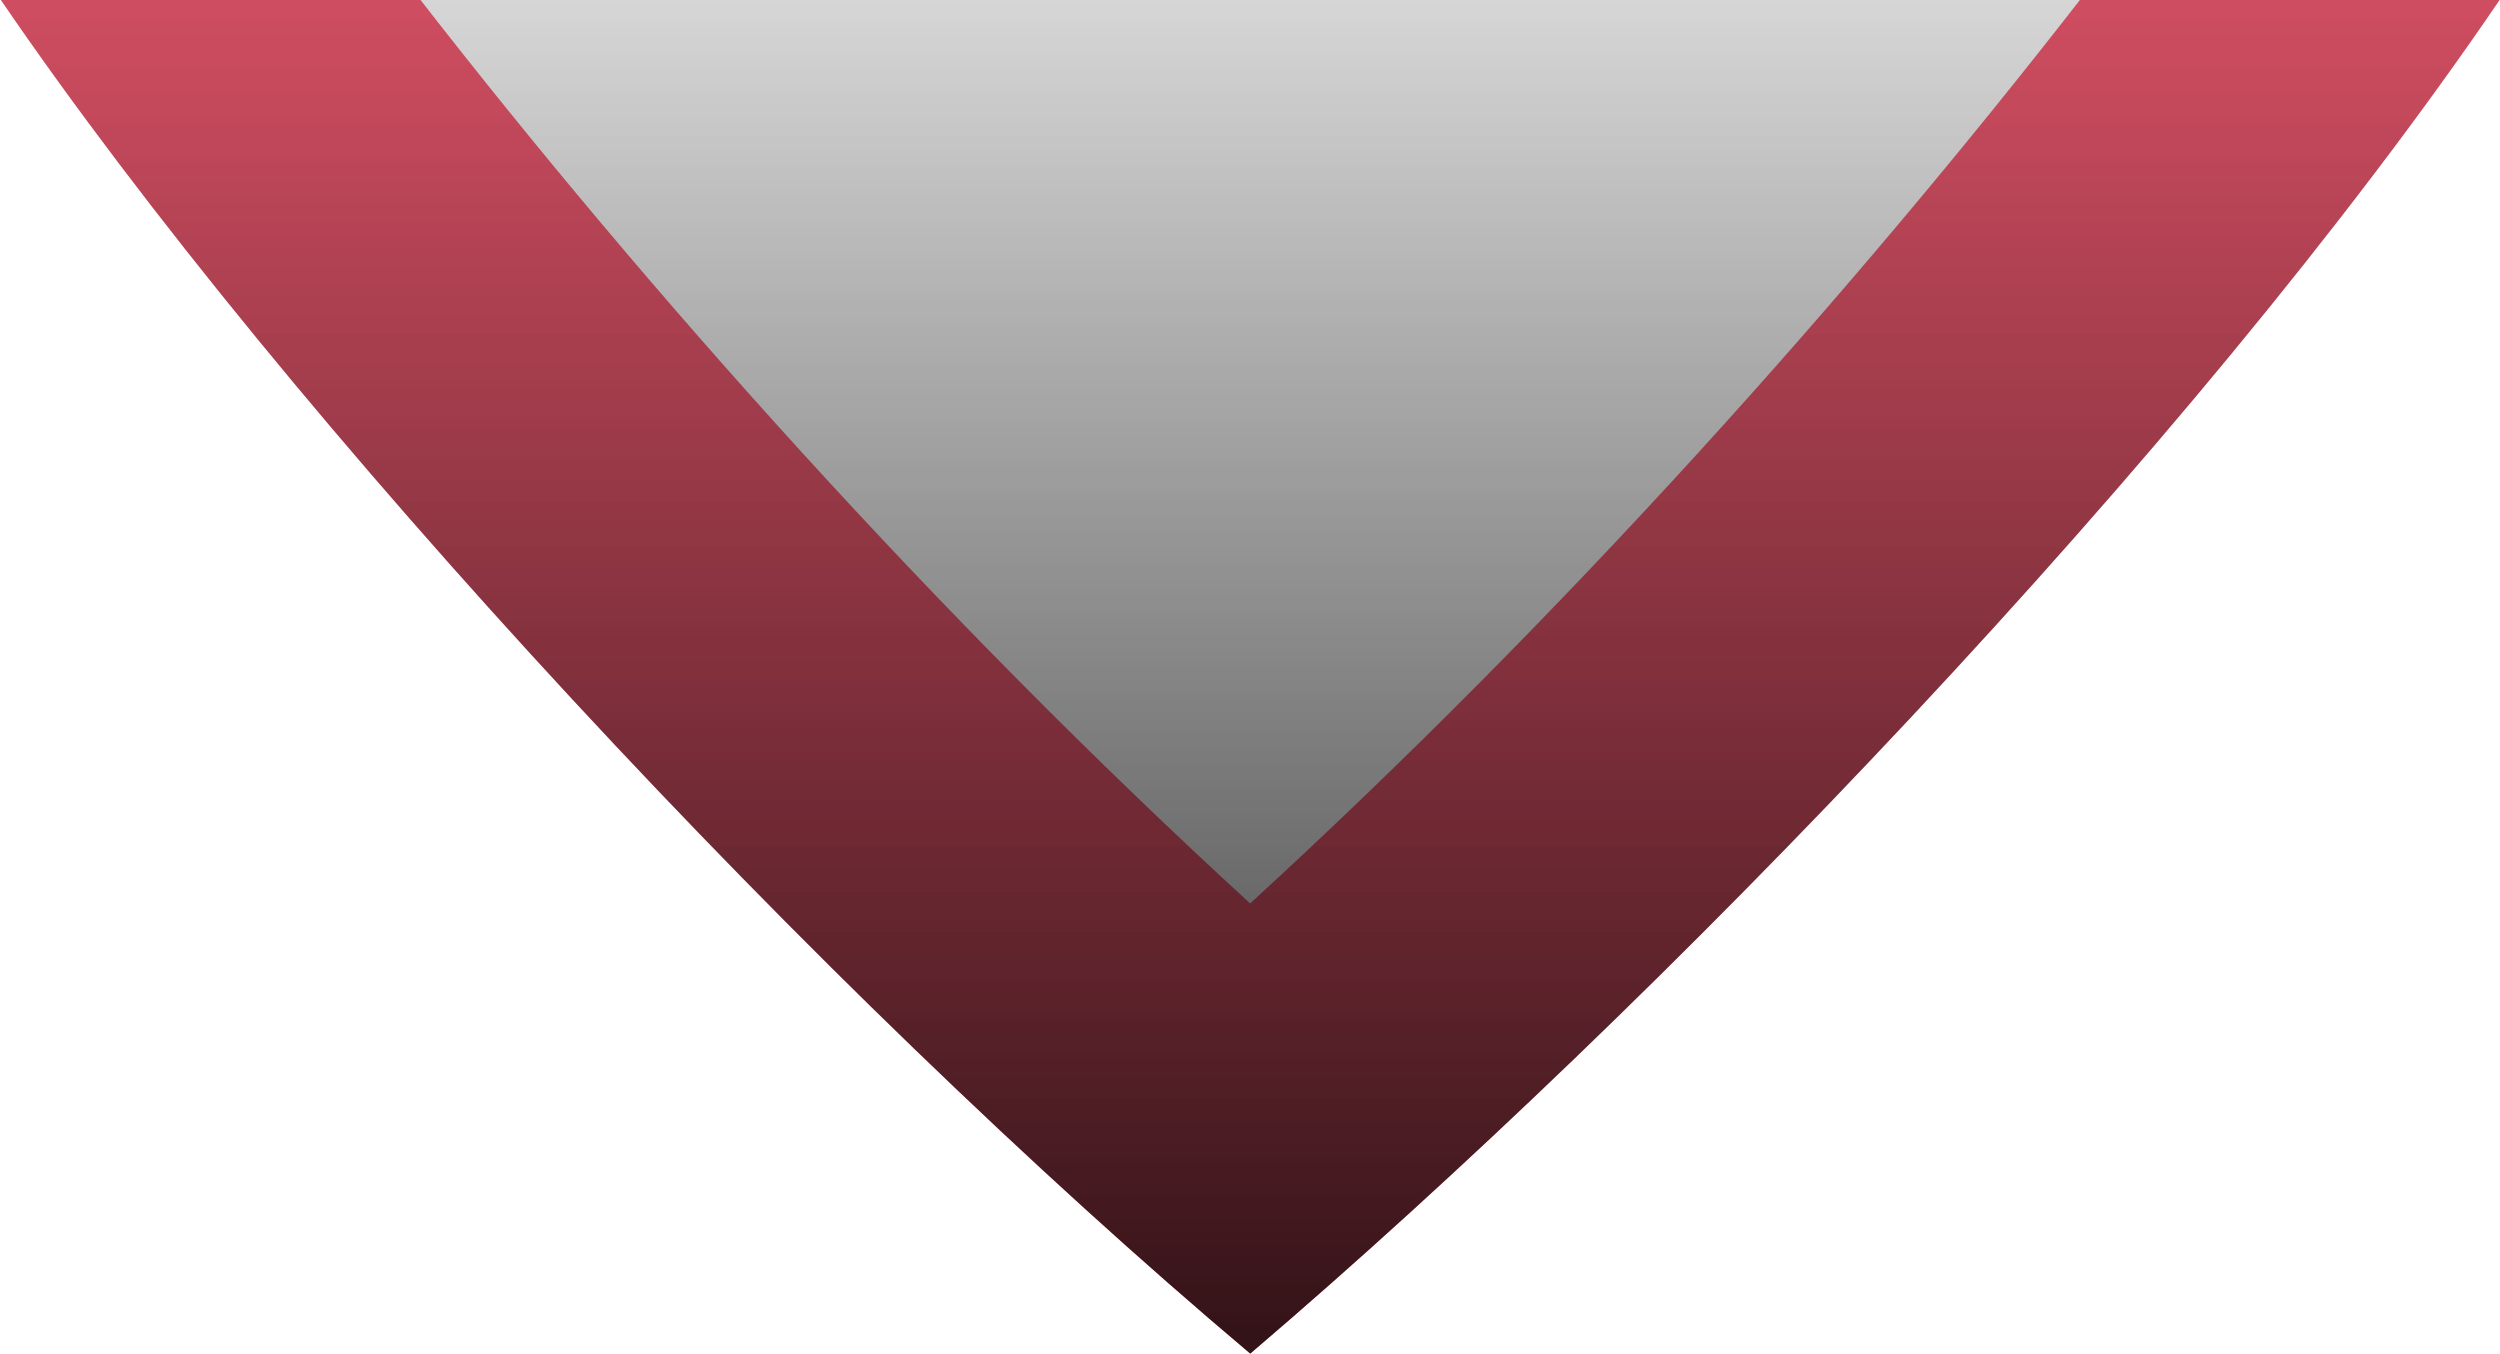
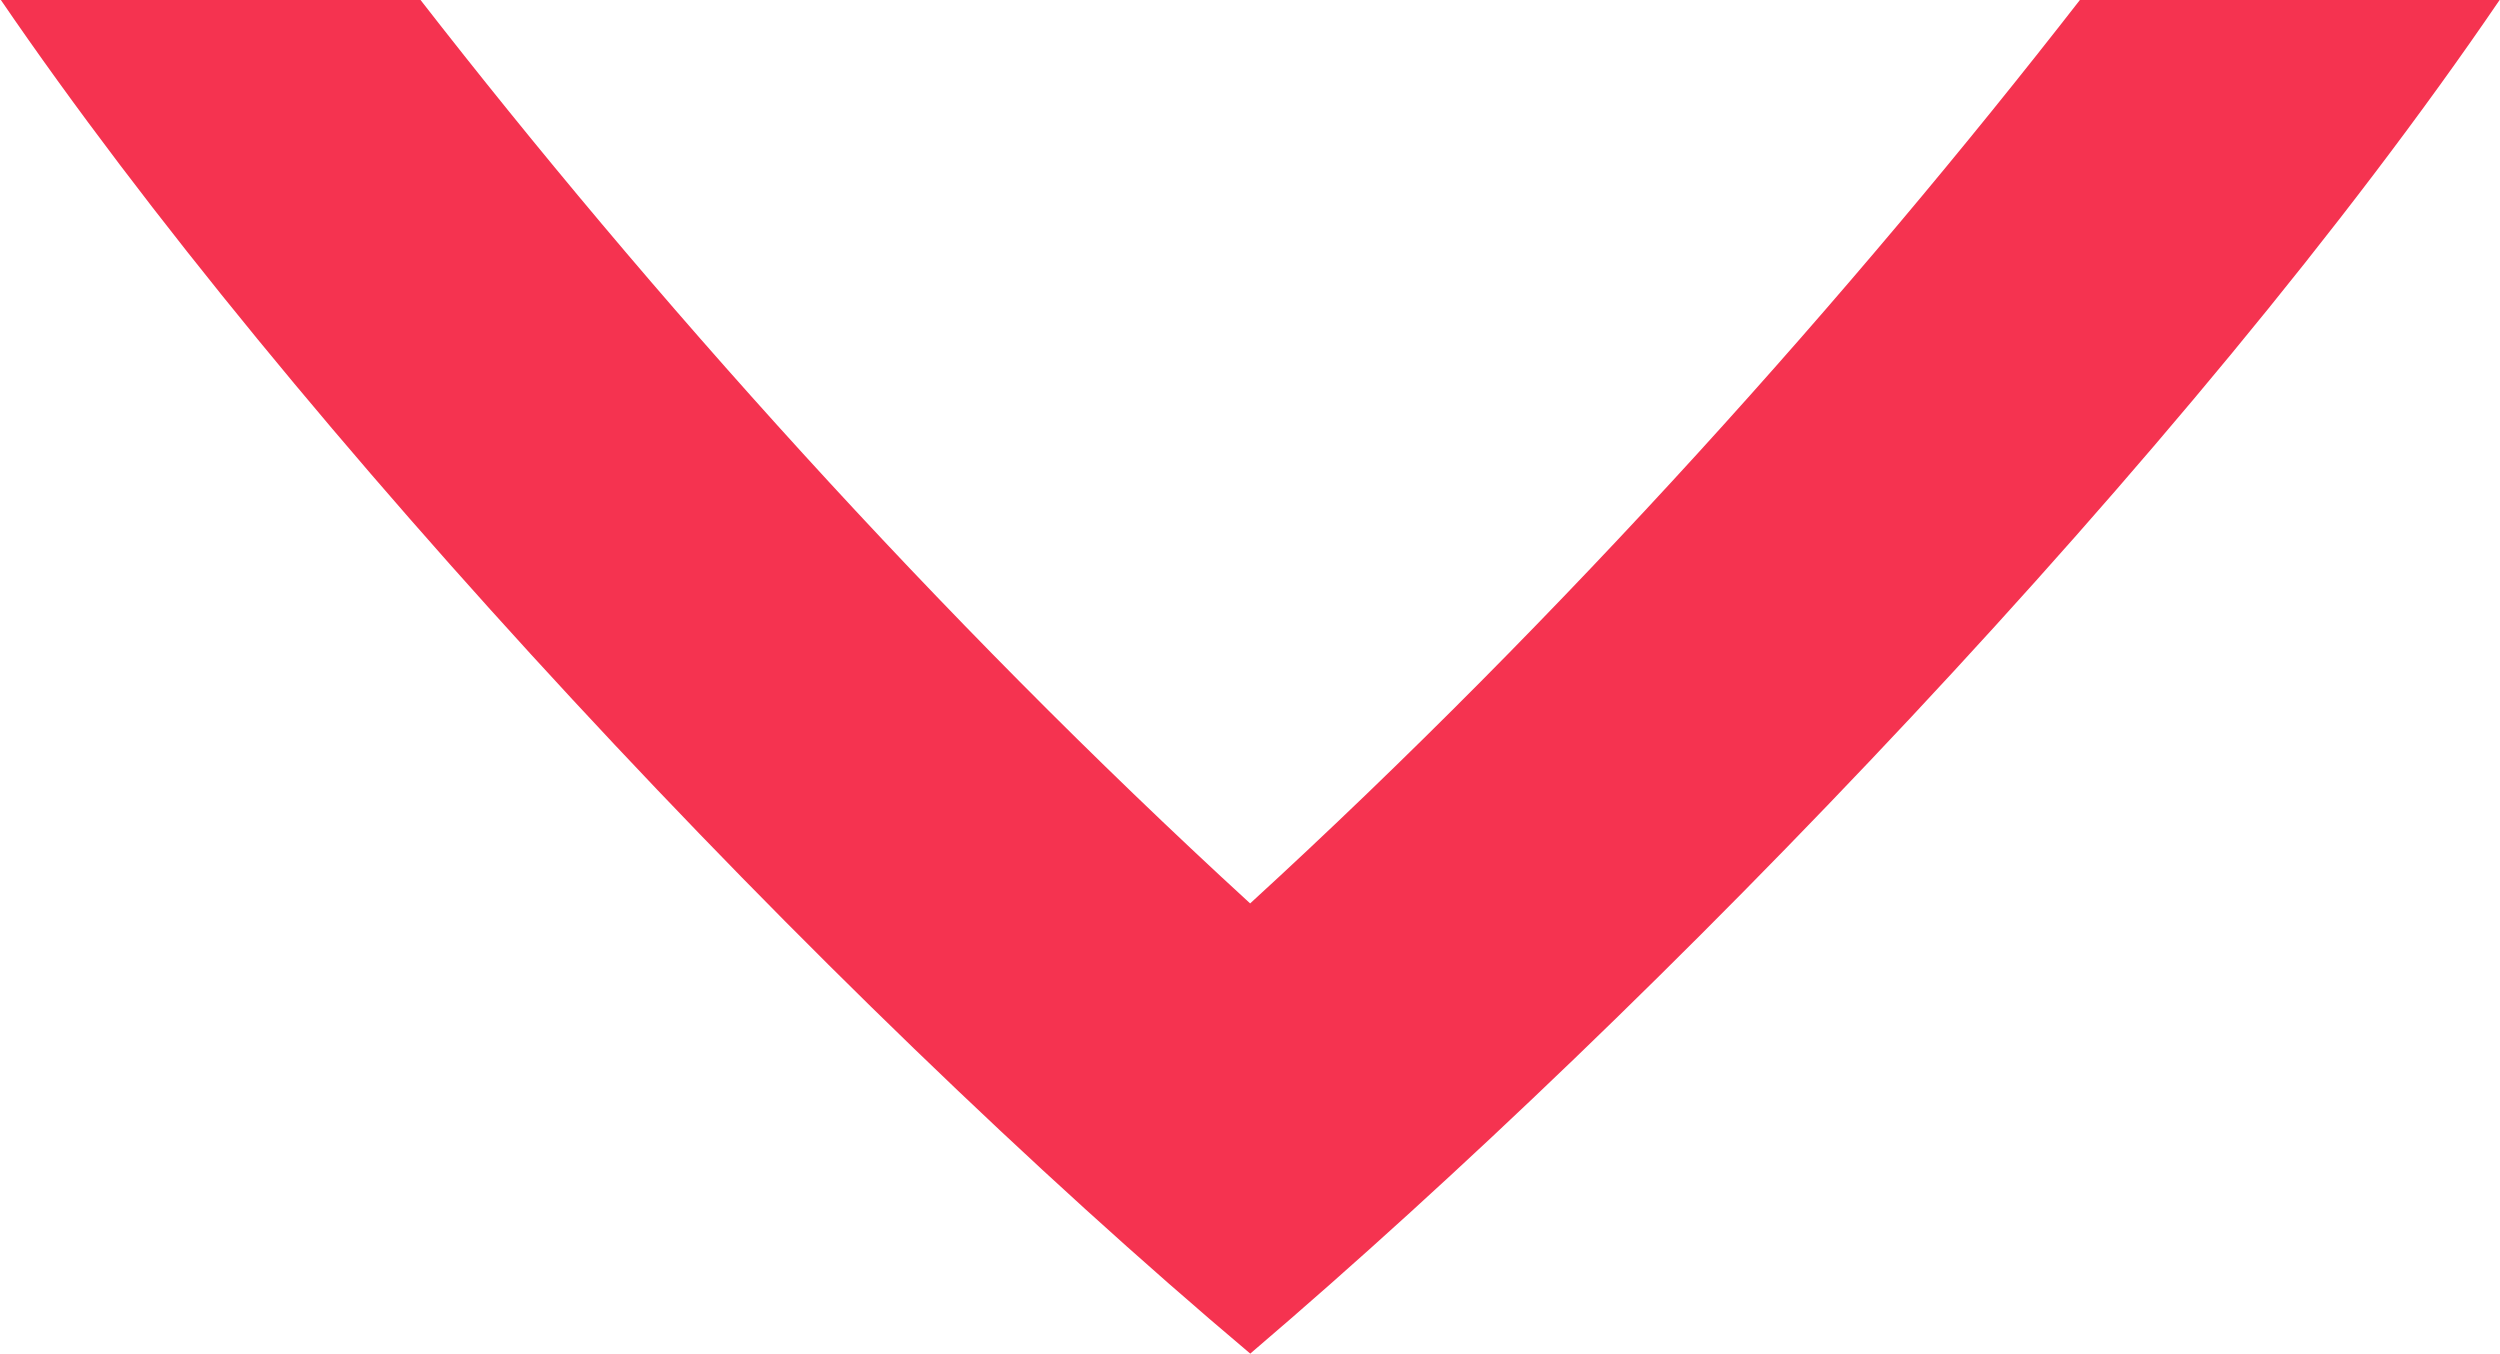
<svg xmlns="http://www.w3.org/2000/svg" width="1773" height="960" viewBox="0 0 1773 960" fill="none">
  <g style="mix-blend-mode:multiply" opacity="0.8">
-     <path d="M0.626 0C205.701 300.356 581.703 703.067 886.703 960L888.962 958.015C1173.81 714.856 1554.15 321.162 1772.72 0C1186.12 0 614.059 0 0.626 0Z" fill="url(#paint0_linear_4110_28119)" />
-   </g>
-   <g style="mix-blend-mode:multiply" opacity="0.8">
-     <g style="mix-blend-mode:multiply" opacity="0.8">
-       <path d="M886.599 640.71C663.727 436.43 459.593 207.489 298.252 0H0.626C205.701 300.356 581.703 703.067 886.703 960L888.962 958.015C1173.81 714.856 1554.15 321.162 1772.72 0H1475.06C1313.73 207.5 1109.64 436.426 886.599 640.71Z" fill="#F20024" />
+     <g style="mix-blend-mode:multiply">
+       <path d="M886.598 640.71C663.726 436.43 459.592 207.489 298.251 0H0.625C205.7 300.356 581.702 703.067 886.702 960L888.961 958.015C1173.81 714.856 1554.15 321.162 1772.72 0H1475.06C1313.73 207.5 1109.64 436.426 886.598 640.71Z" fill="#F20024" />
    </g>
  </g>
-   <defs>
-     <linearGradient id="paint0_linear_4110_28119" x1="886.673" y1="0" x2="886.673" y2="960" gradientUnits="userSpaceOnUse">
-       <stop stop-opacity="0.2" />
-       <stop offset="1" />
-     </linearGradient>
-   </defs>
</svg>
